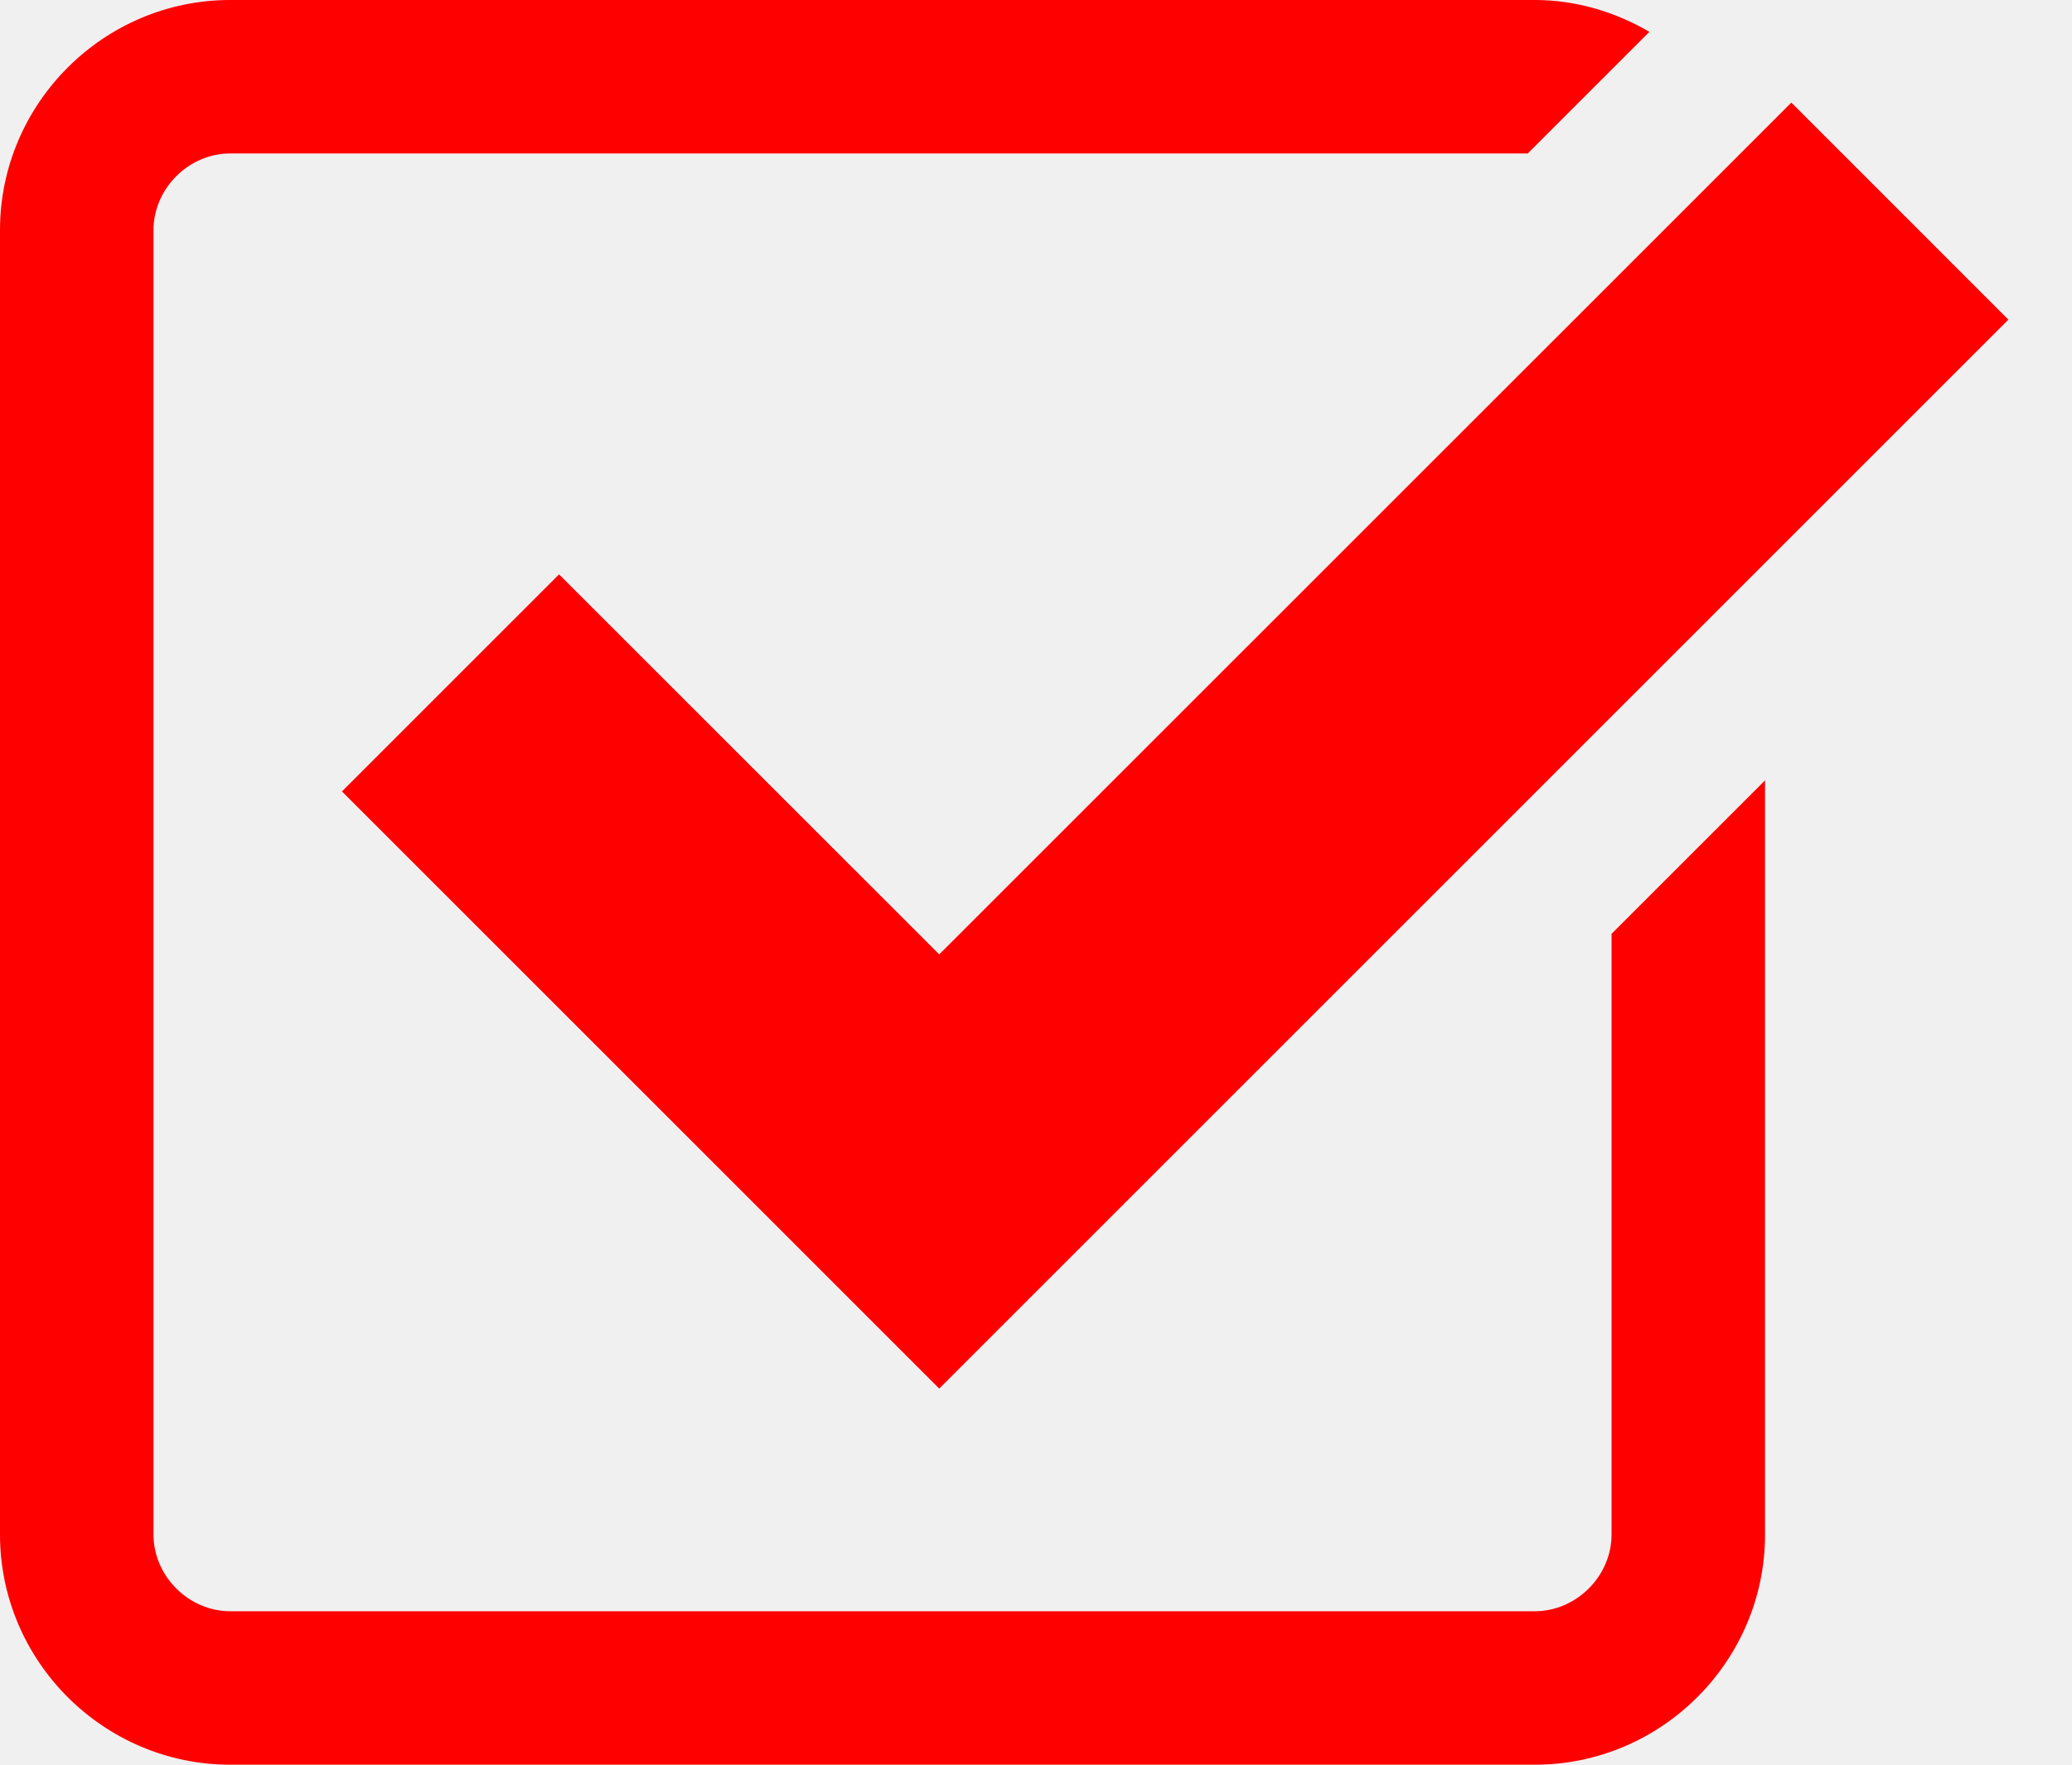
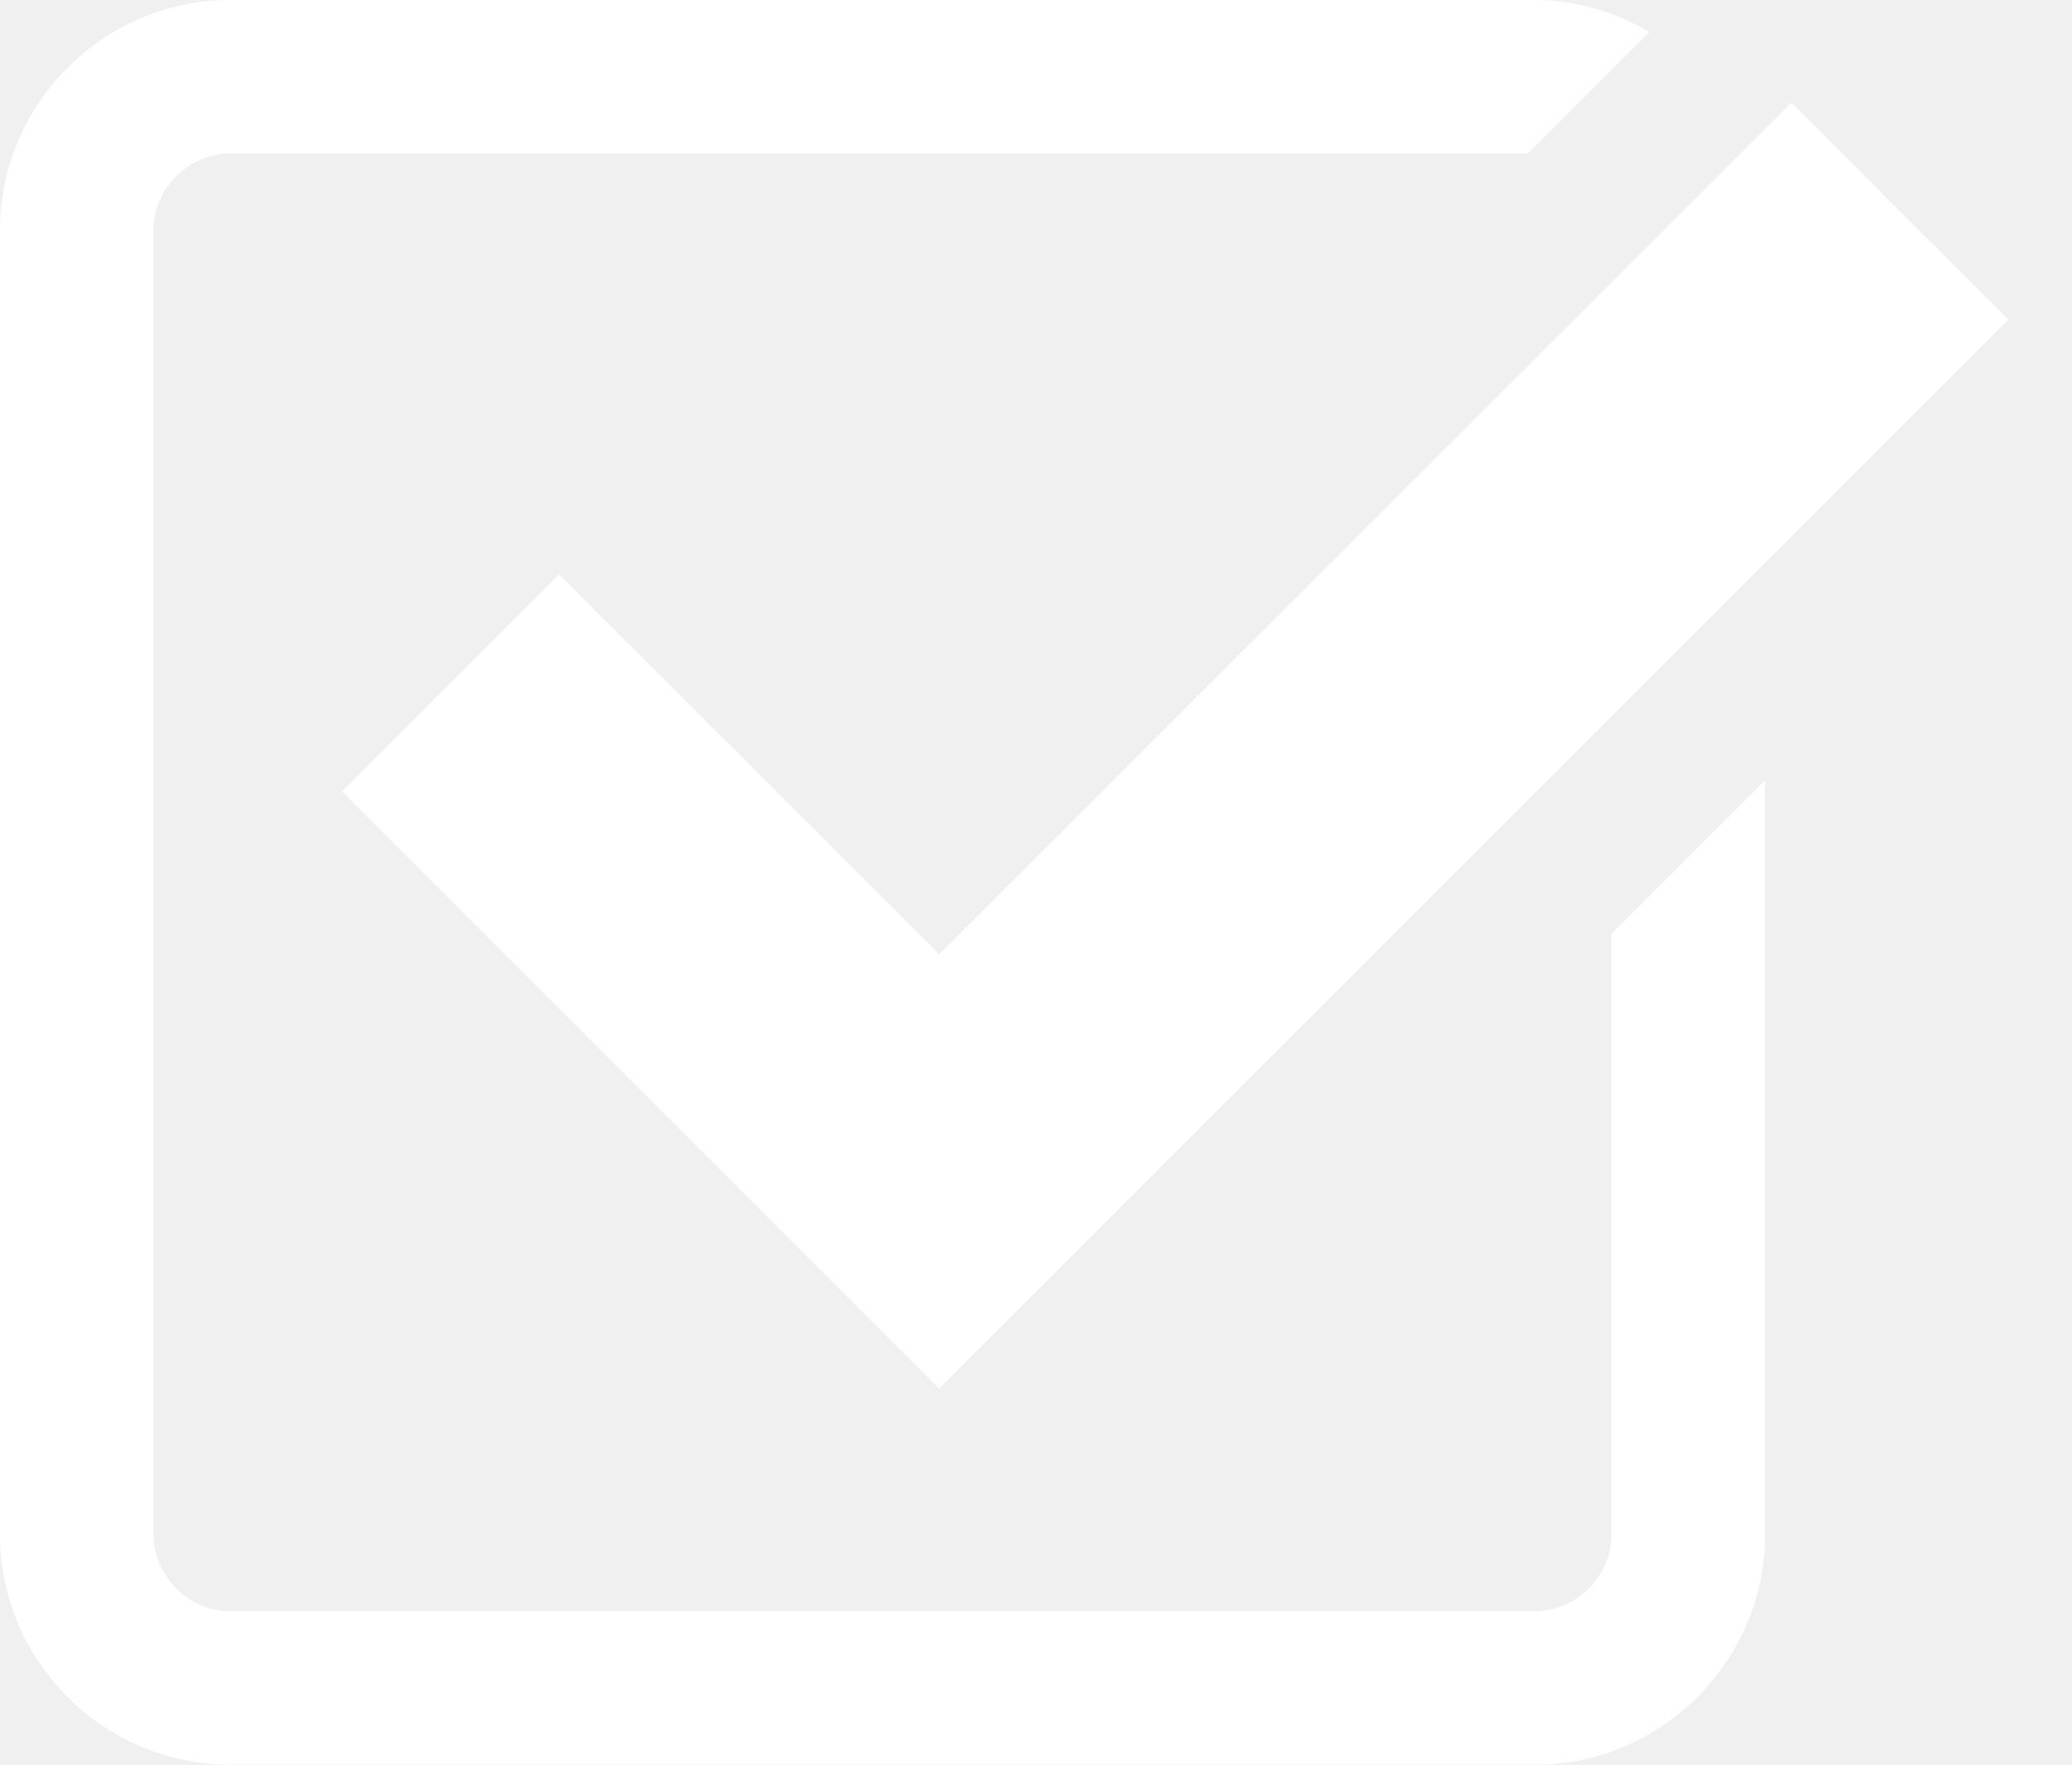
<svg xmlns="http://www.w3.org/2000/svg" version="1.1" x="0px" y="0px" width="27px" height="23px" viewBox="0 0 27 23" enable-background="new 0 0 27 23" xml:space="preserve">
  <g id="Layer_1">
</g>
  <g id="Layer_2">
    <g>
-       <polygon fill="red" points="7.285,7.486 4.456,10.315 12.239,18.098 26.171,4.166 23.343,1.337 12.239,12.439" />
-       <path fill="red" d="M21,20c0,0.542-0.458,1-1,1H3c-0.542,0-1-0.458-1-1V3c0-0.542,0.458-1,1-1h16.908l1.585-1.585C21.051,0.158,20.545,0,20,0    H3C1.35,0,0,1.35,0,3v17c0,1.65,1.35,3,3,3h17c1.65,0,3-1.35,3-3v-9.829l-2,2V20z" />
+       <polygon fill="#ffffff" points="7.285,7.486 4.456,10.315 12.239,18.098 26.171,4.166 23.343,1.337 12.239,12.439" />
+       <path fill="#ffffff" d="M21,20c0,0.542-0.458,1-1,1H3c-0.542,0-1-0.458-1-1V3c0-0.542,0.458-1,1-1h16.908l1.585-1.585C21.051,0.158,20.545,0,20,0    H3C1.35,0,0,1.35,0,3v17c0,1.65,1.35,3,3,3h17c1.65,0,3-1.35,3-3v-9.829l-2,2V20z" />
    </g>
  </g>
</svg>
